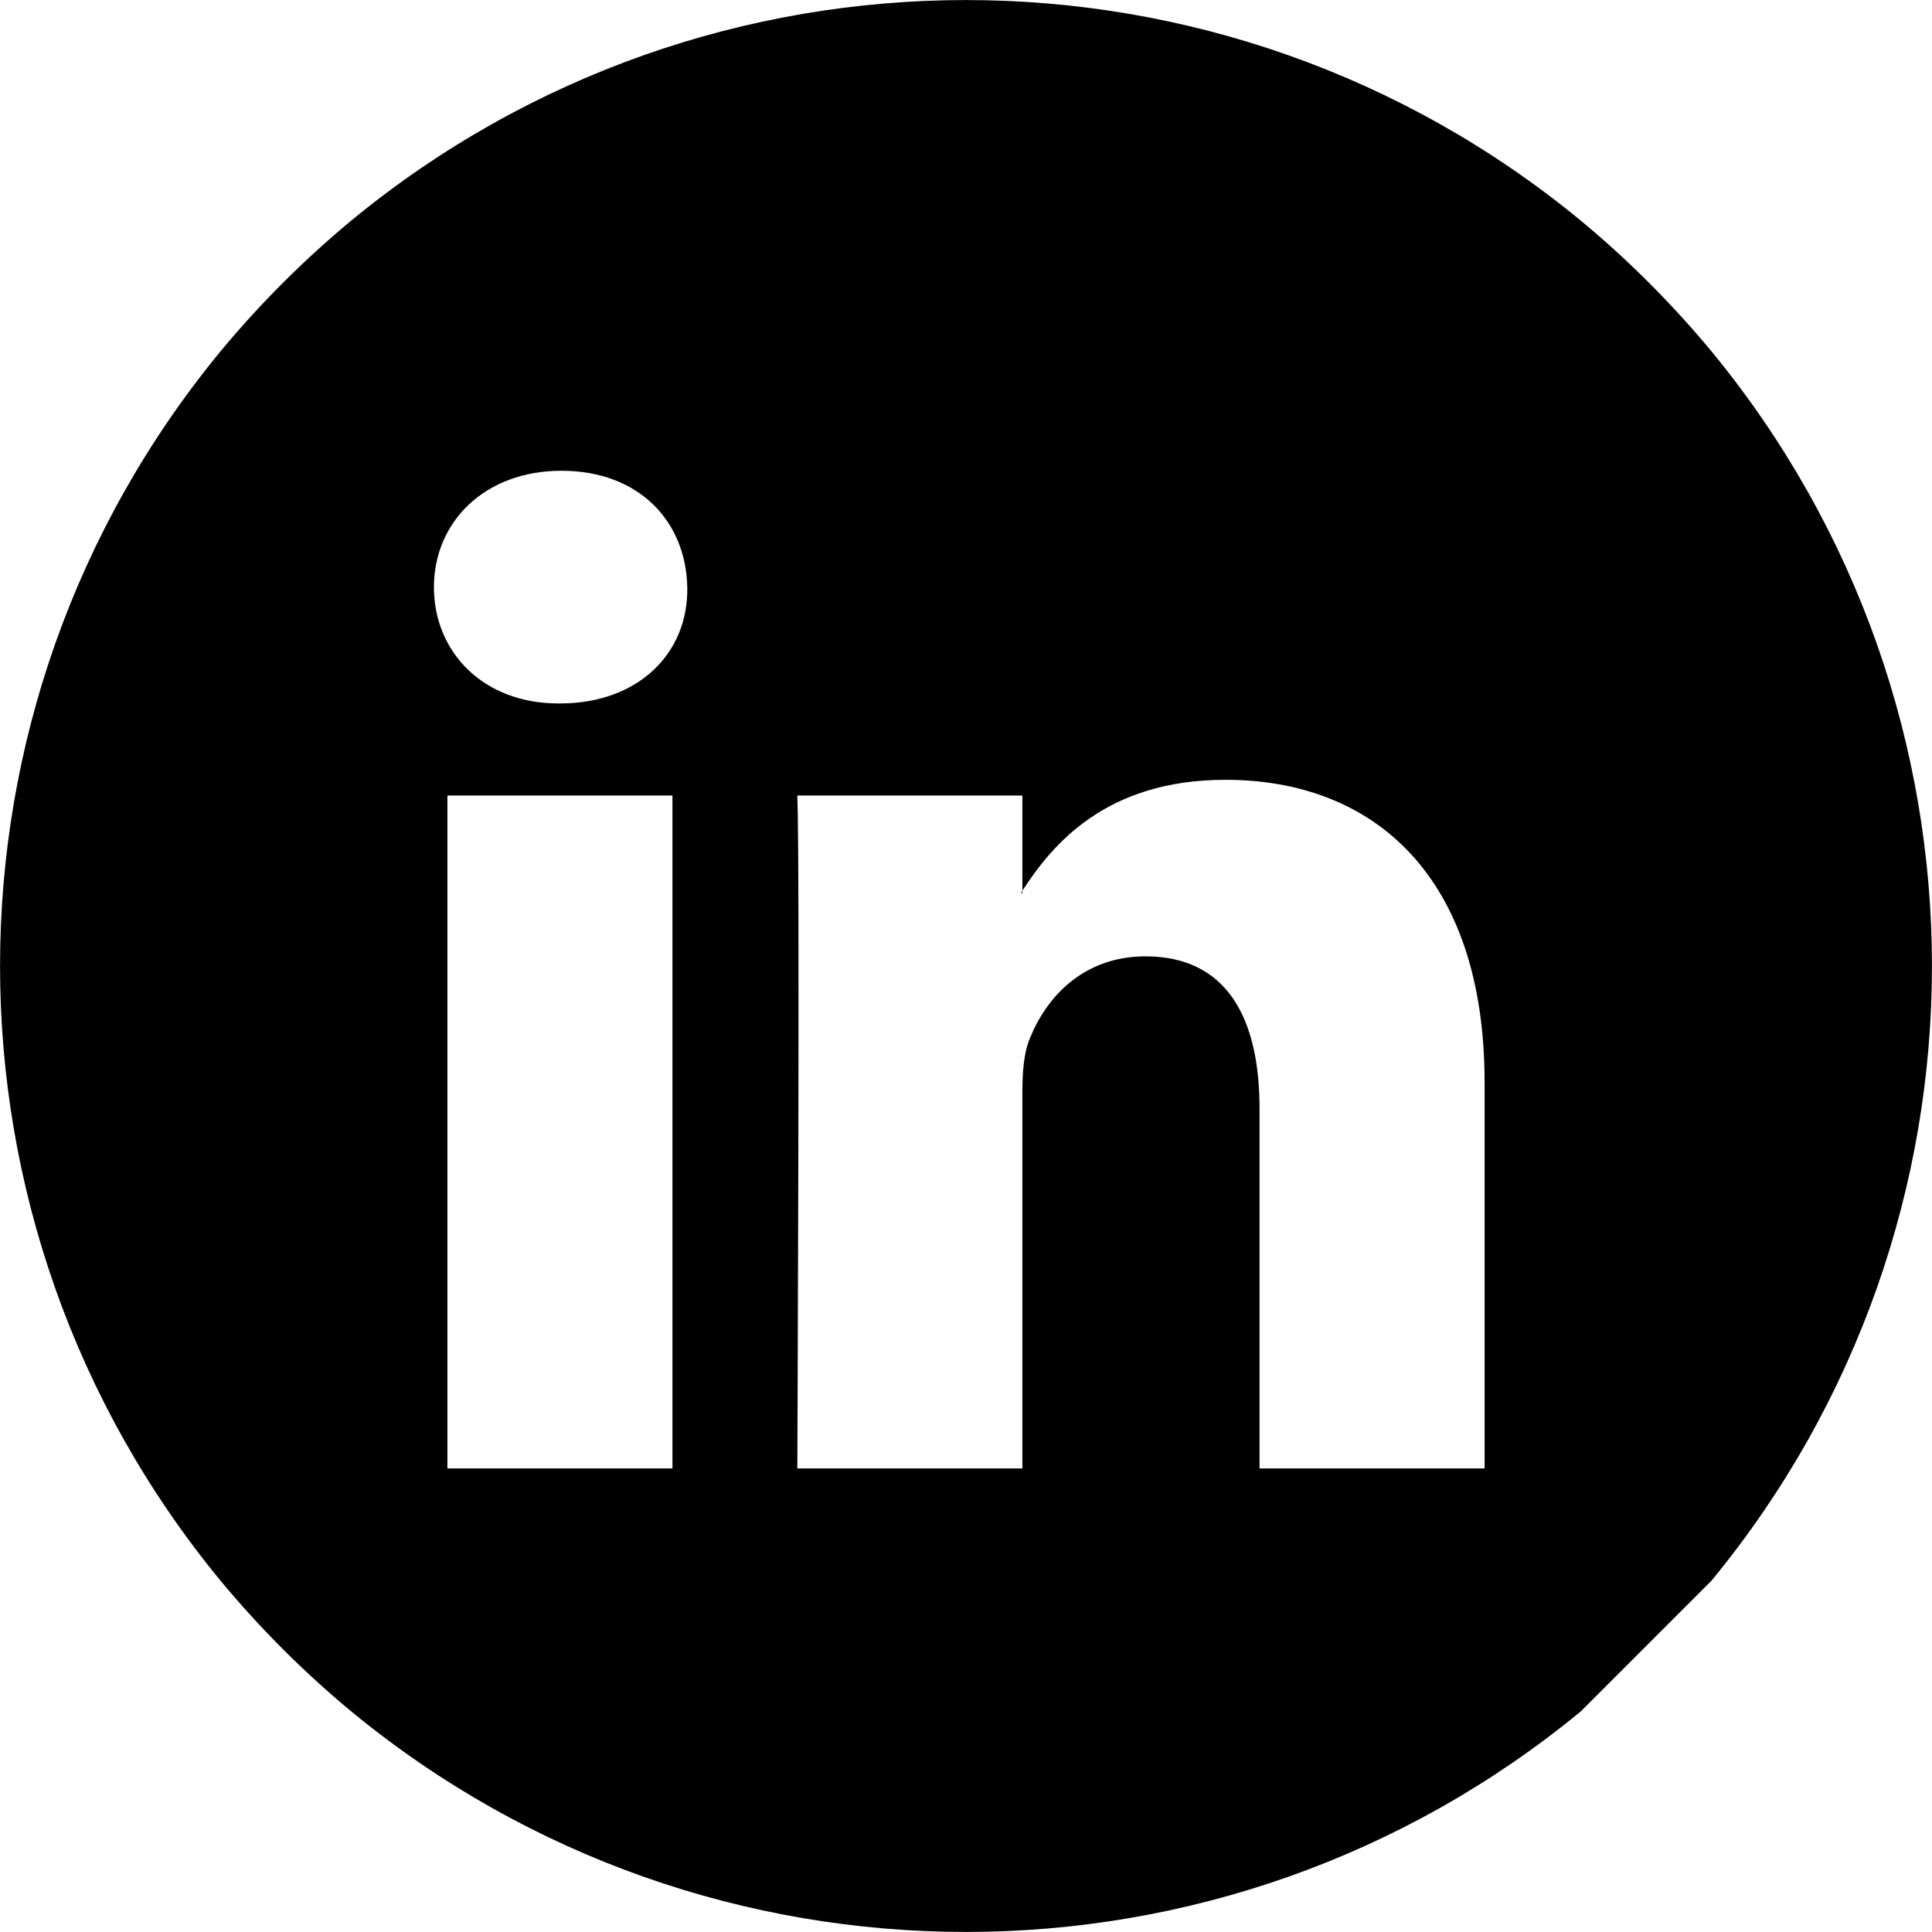
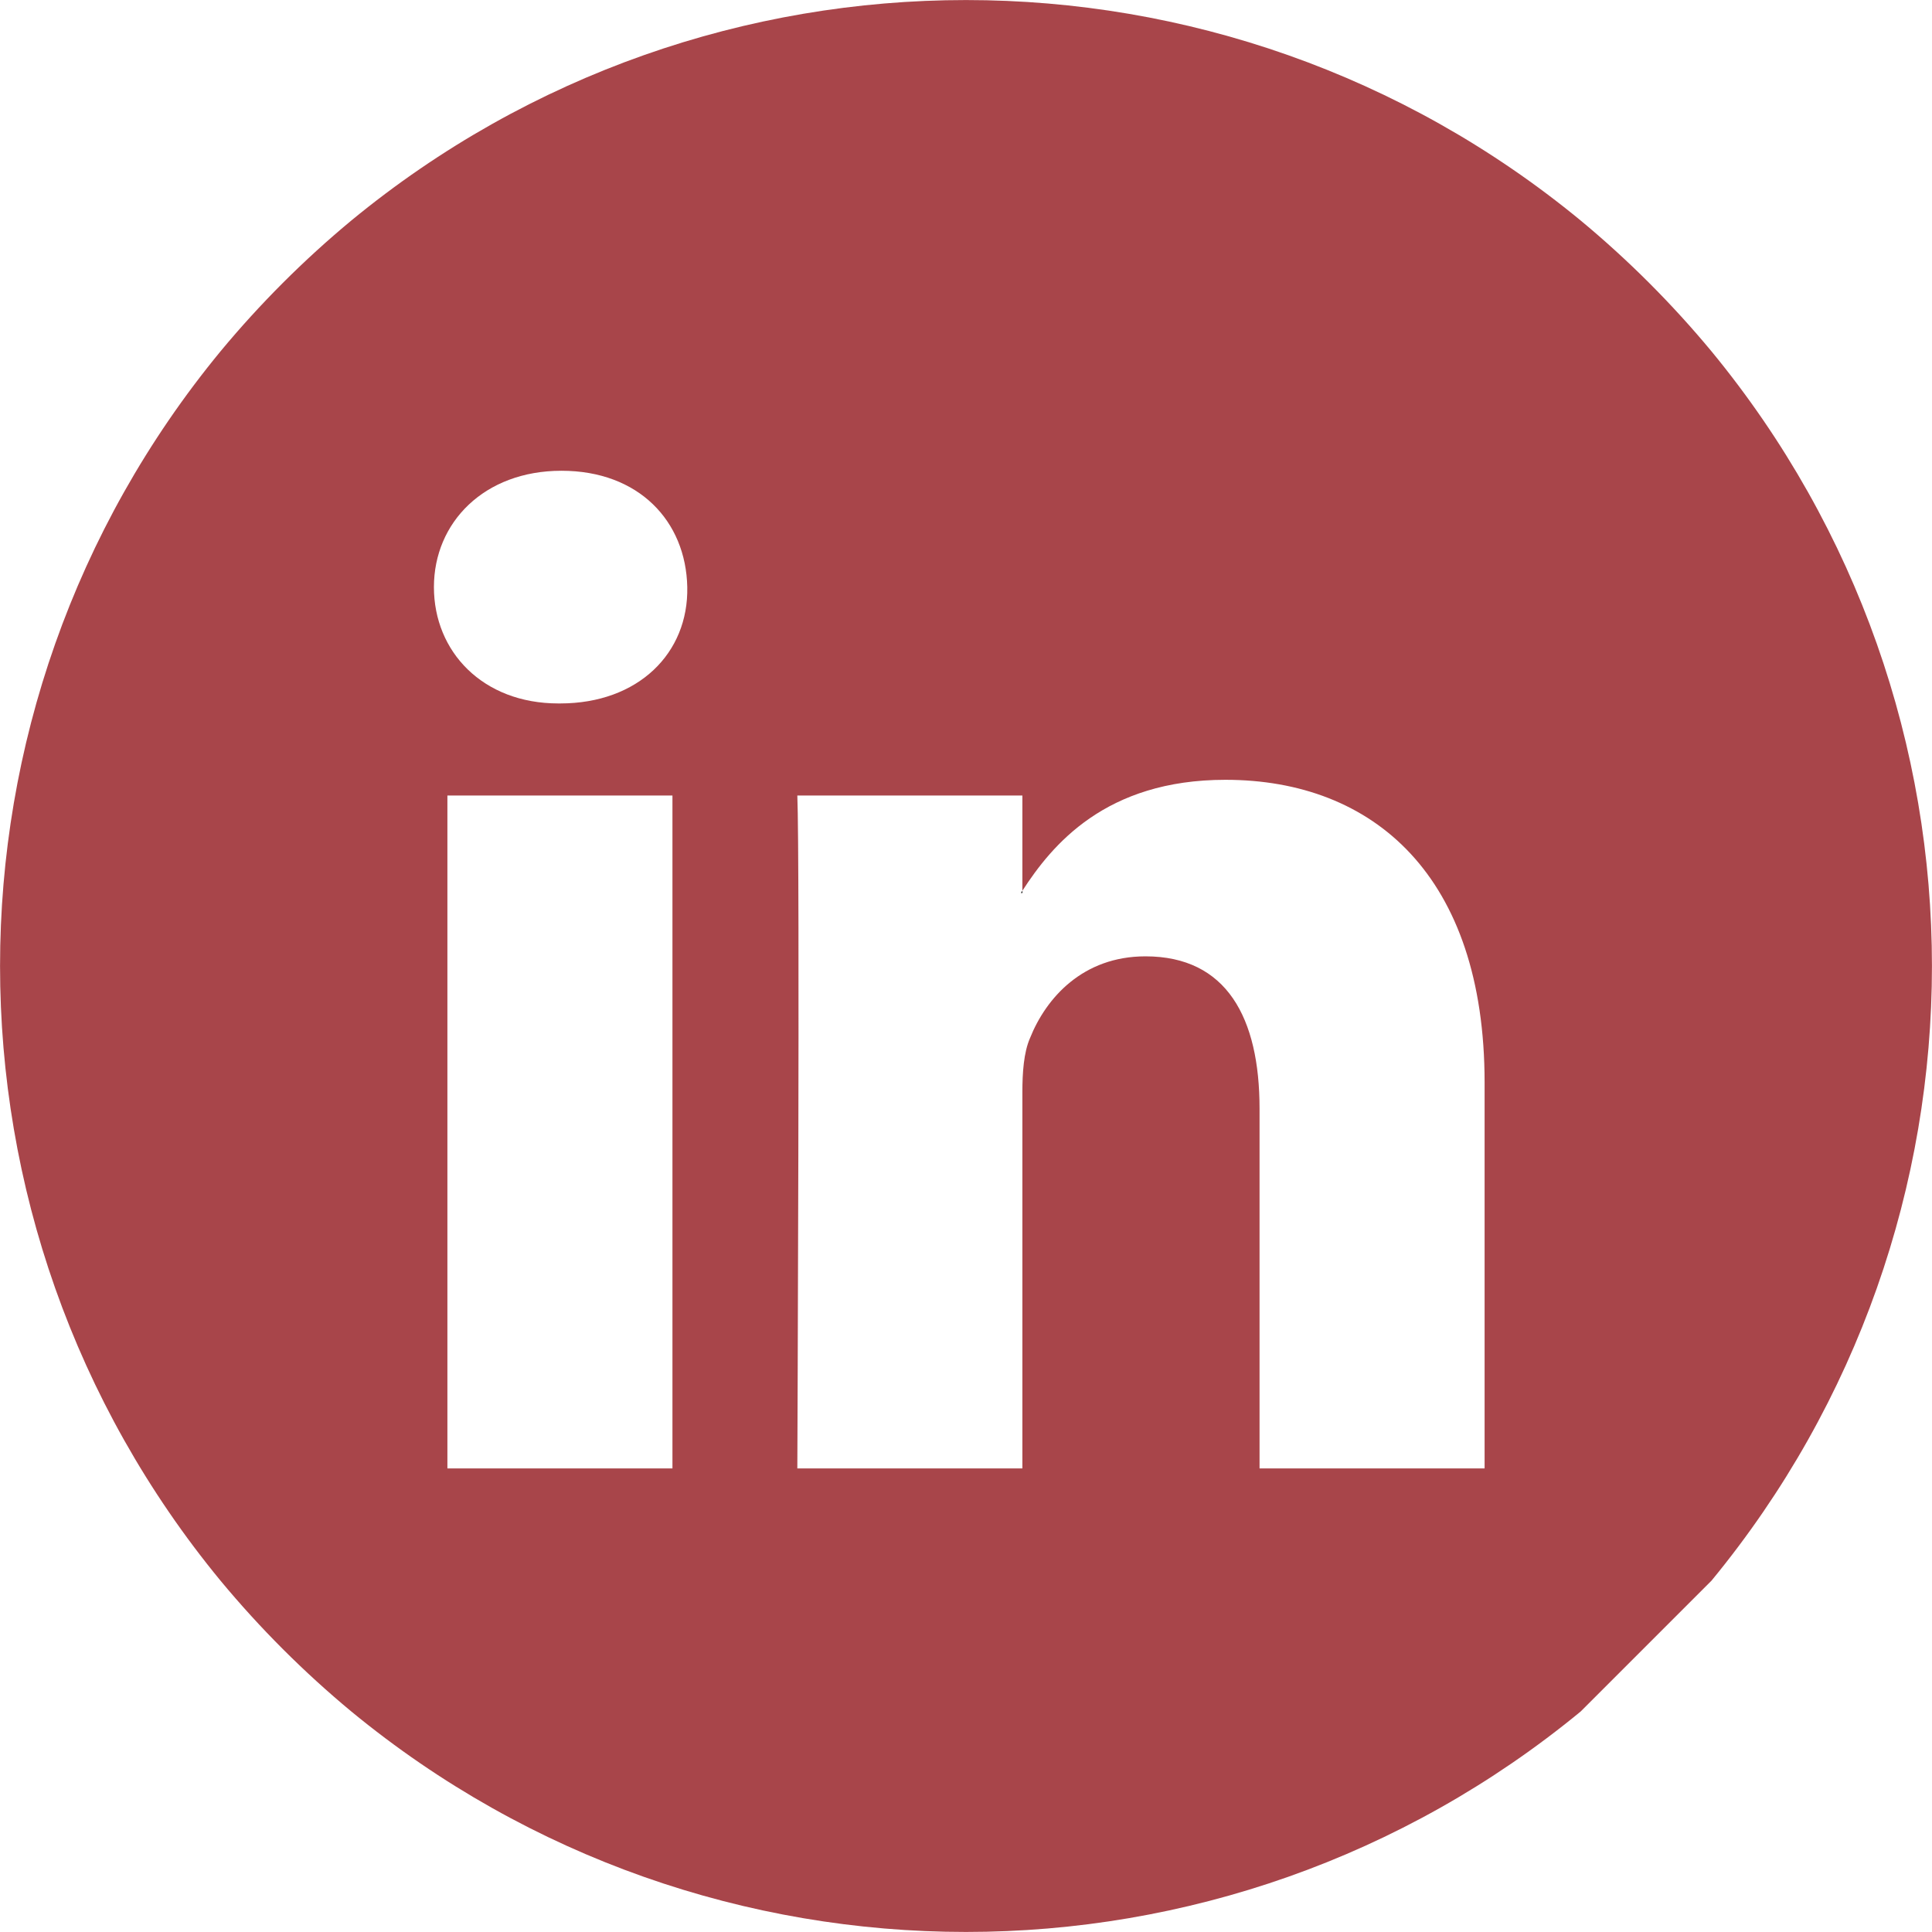
<svg xmlns="http://www.w3.org/2000/svg" width="430.1" height="430.1" viewBox="0 0 430.1 430.1">
-   <path fill="#000" d="M381 78.2a222.2 222.2 0 0 0-29.1-29.1 215.3 215.3 0 0 0-273.7 0 222.2 222.2 0 0 0-29.1 29.1 215.3 215.3 0 0 0 0 273.7A222.2 222.2 0 0 0 78.2 381a215.3 215.3 0 0 0 273.7 0l29.1-29.1a215.3 215.3 0 0 0 0-273.7zM149.7 326.9H99.6V177.1h50.1zm-25-170.3h-.4c-16.8 0-27.7-11.5-27.7-25.9s11.2-25.9 28.4-25.9 27.7 11.2 28 25.9-10.9 25.9-28.3 25.9zm205.8 170.3h-50.1v-80.1c0-20.2-7.3-33.9-25.4-33.9-13.9 0-22.1 9.2-25.7 18.2-1.4 3.2-1.7 7.7-1.7 12.1v83.7h-50.1s.6-135.8 0-149.8h50.1v21.2c6.6-10.2 18.5-24.7 45.2-24.7 33 0 57.7 21.4 57.7 67.4z" />
+   <path fill="#a8454a" d="M381 78.2a222.2 222.2 0 0 0-29.1-29.1 215.3 215.3 0 0 0-273.7 0 222.2 222.2 0 0 0-29.1 29.1 215.3 215.3 0 0 0 0 273.7A222.2 222.2 0 0 0 78.2 381a215.3 215.3 0 0 0 273.7 0l29.1-29.1a215.3 215.3 0 0 0 0-273.7zM149.7 326.9H99.6V177.1h50.1zm-25-170.3h-.4c-16.8 0-27.7-11.5-27.7-25.9s11.2-25.9 28.4-25.9 27.7 11.2 28 25.9-10.9 25.9-28.3 25.9zm205.8 170.3h-50.1v-80.1c0-20.2-7.3-33.9-25.4-33.9-13.9 0-22.1 9.2-25.7 18.2-1.4 3.2-1.7 7.7-1.7 12.1v83.7h-50.1s.6-135.8 0-149.8h50.1v21.2c6.6-10.2 18.5-24.7 45.2-24.7 33 0 57.7 21.4 57.7 67.4z" />
  <path d="M227.6 198.3v.5h-.3c0-.1.2-.3.3-.5z" />
  <path fill="none" d="M227.3 198.8h.3v-.5c-.1.2-.3.4-.3.5zm0 0h.3v-.5c-.1.2-.3.4-.3.5zm0 0h.3v-.5c-.1.2-.3.4-.3.5z" />
</svg>
